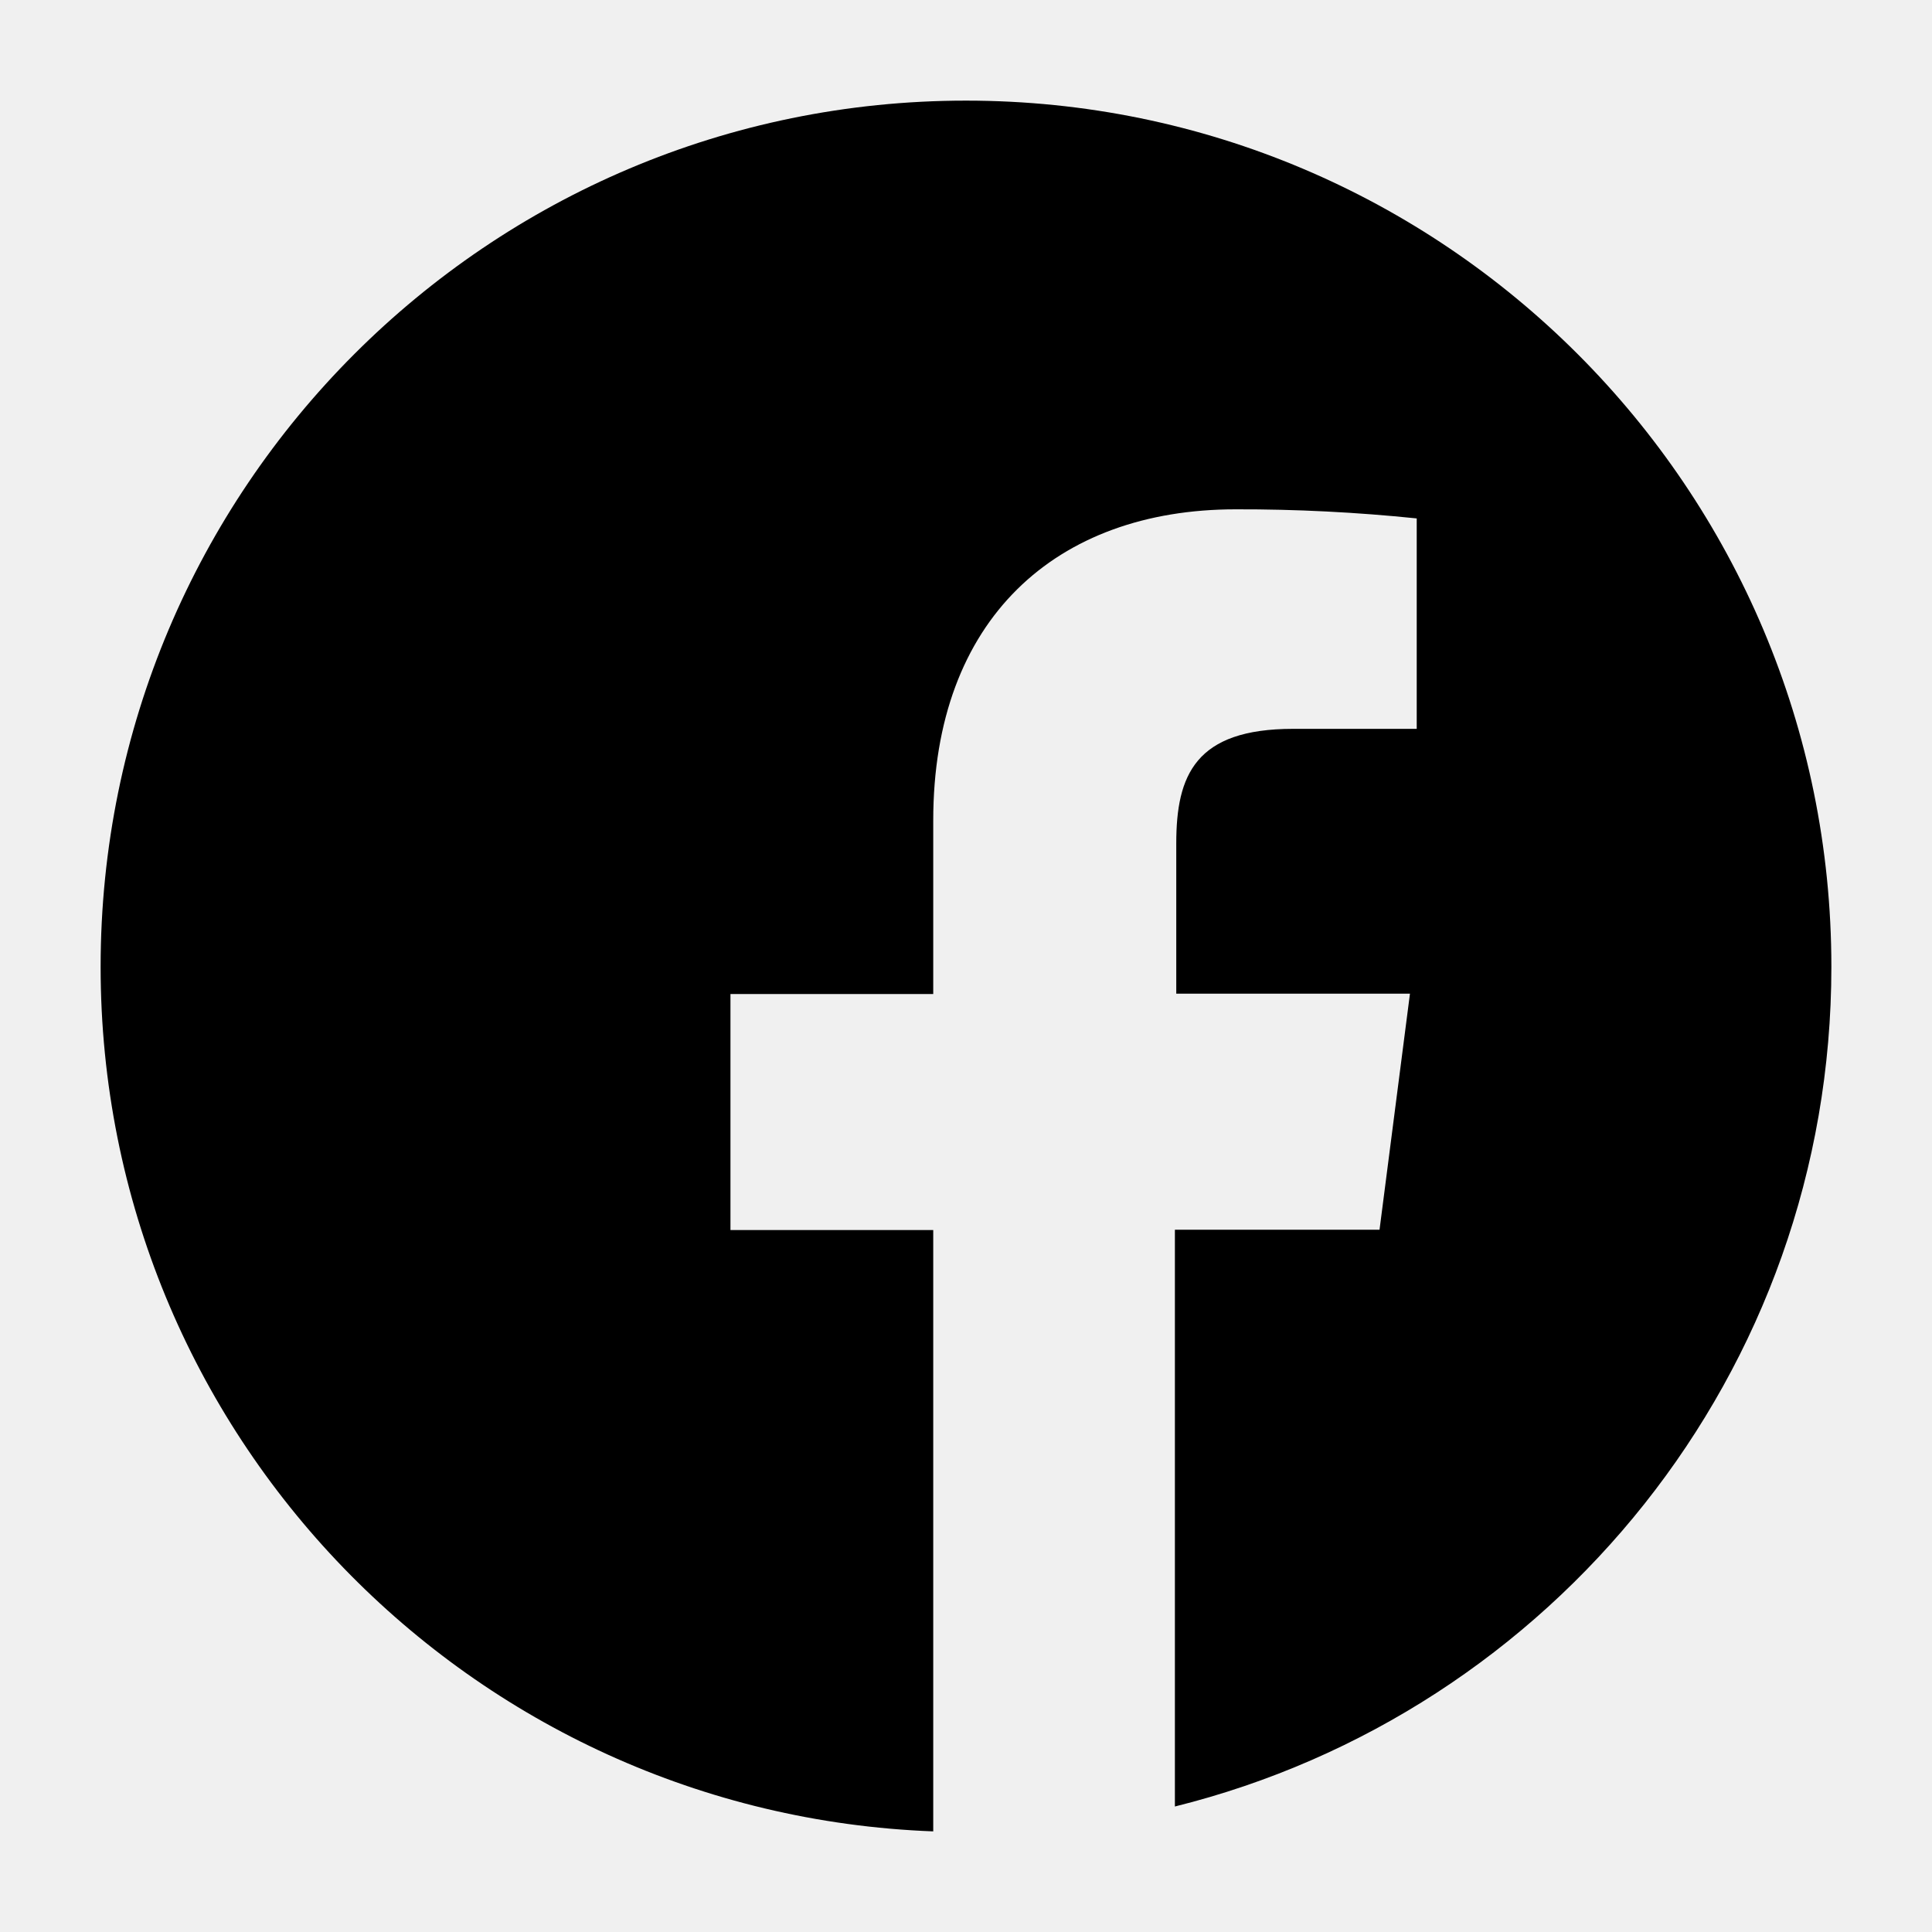
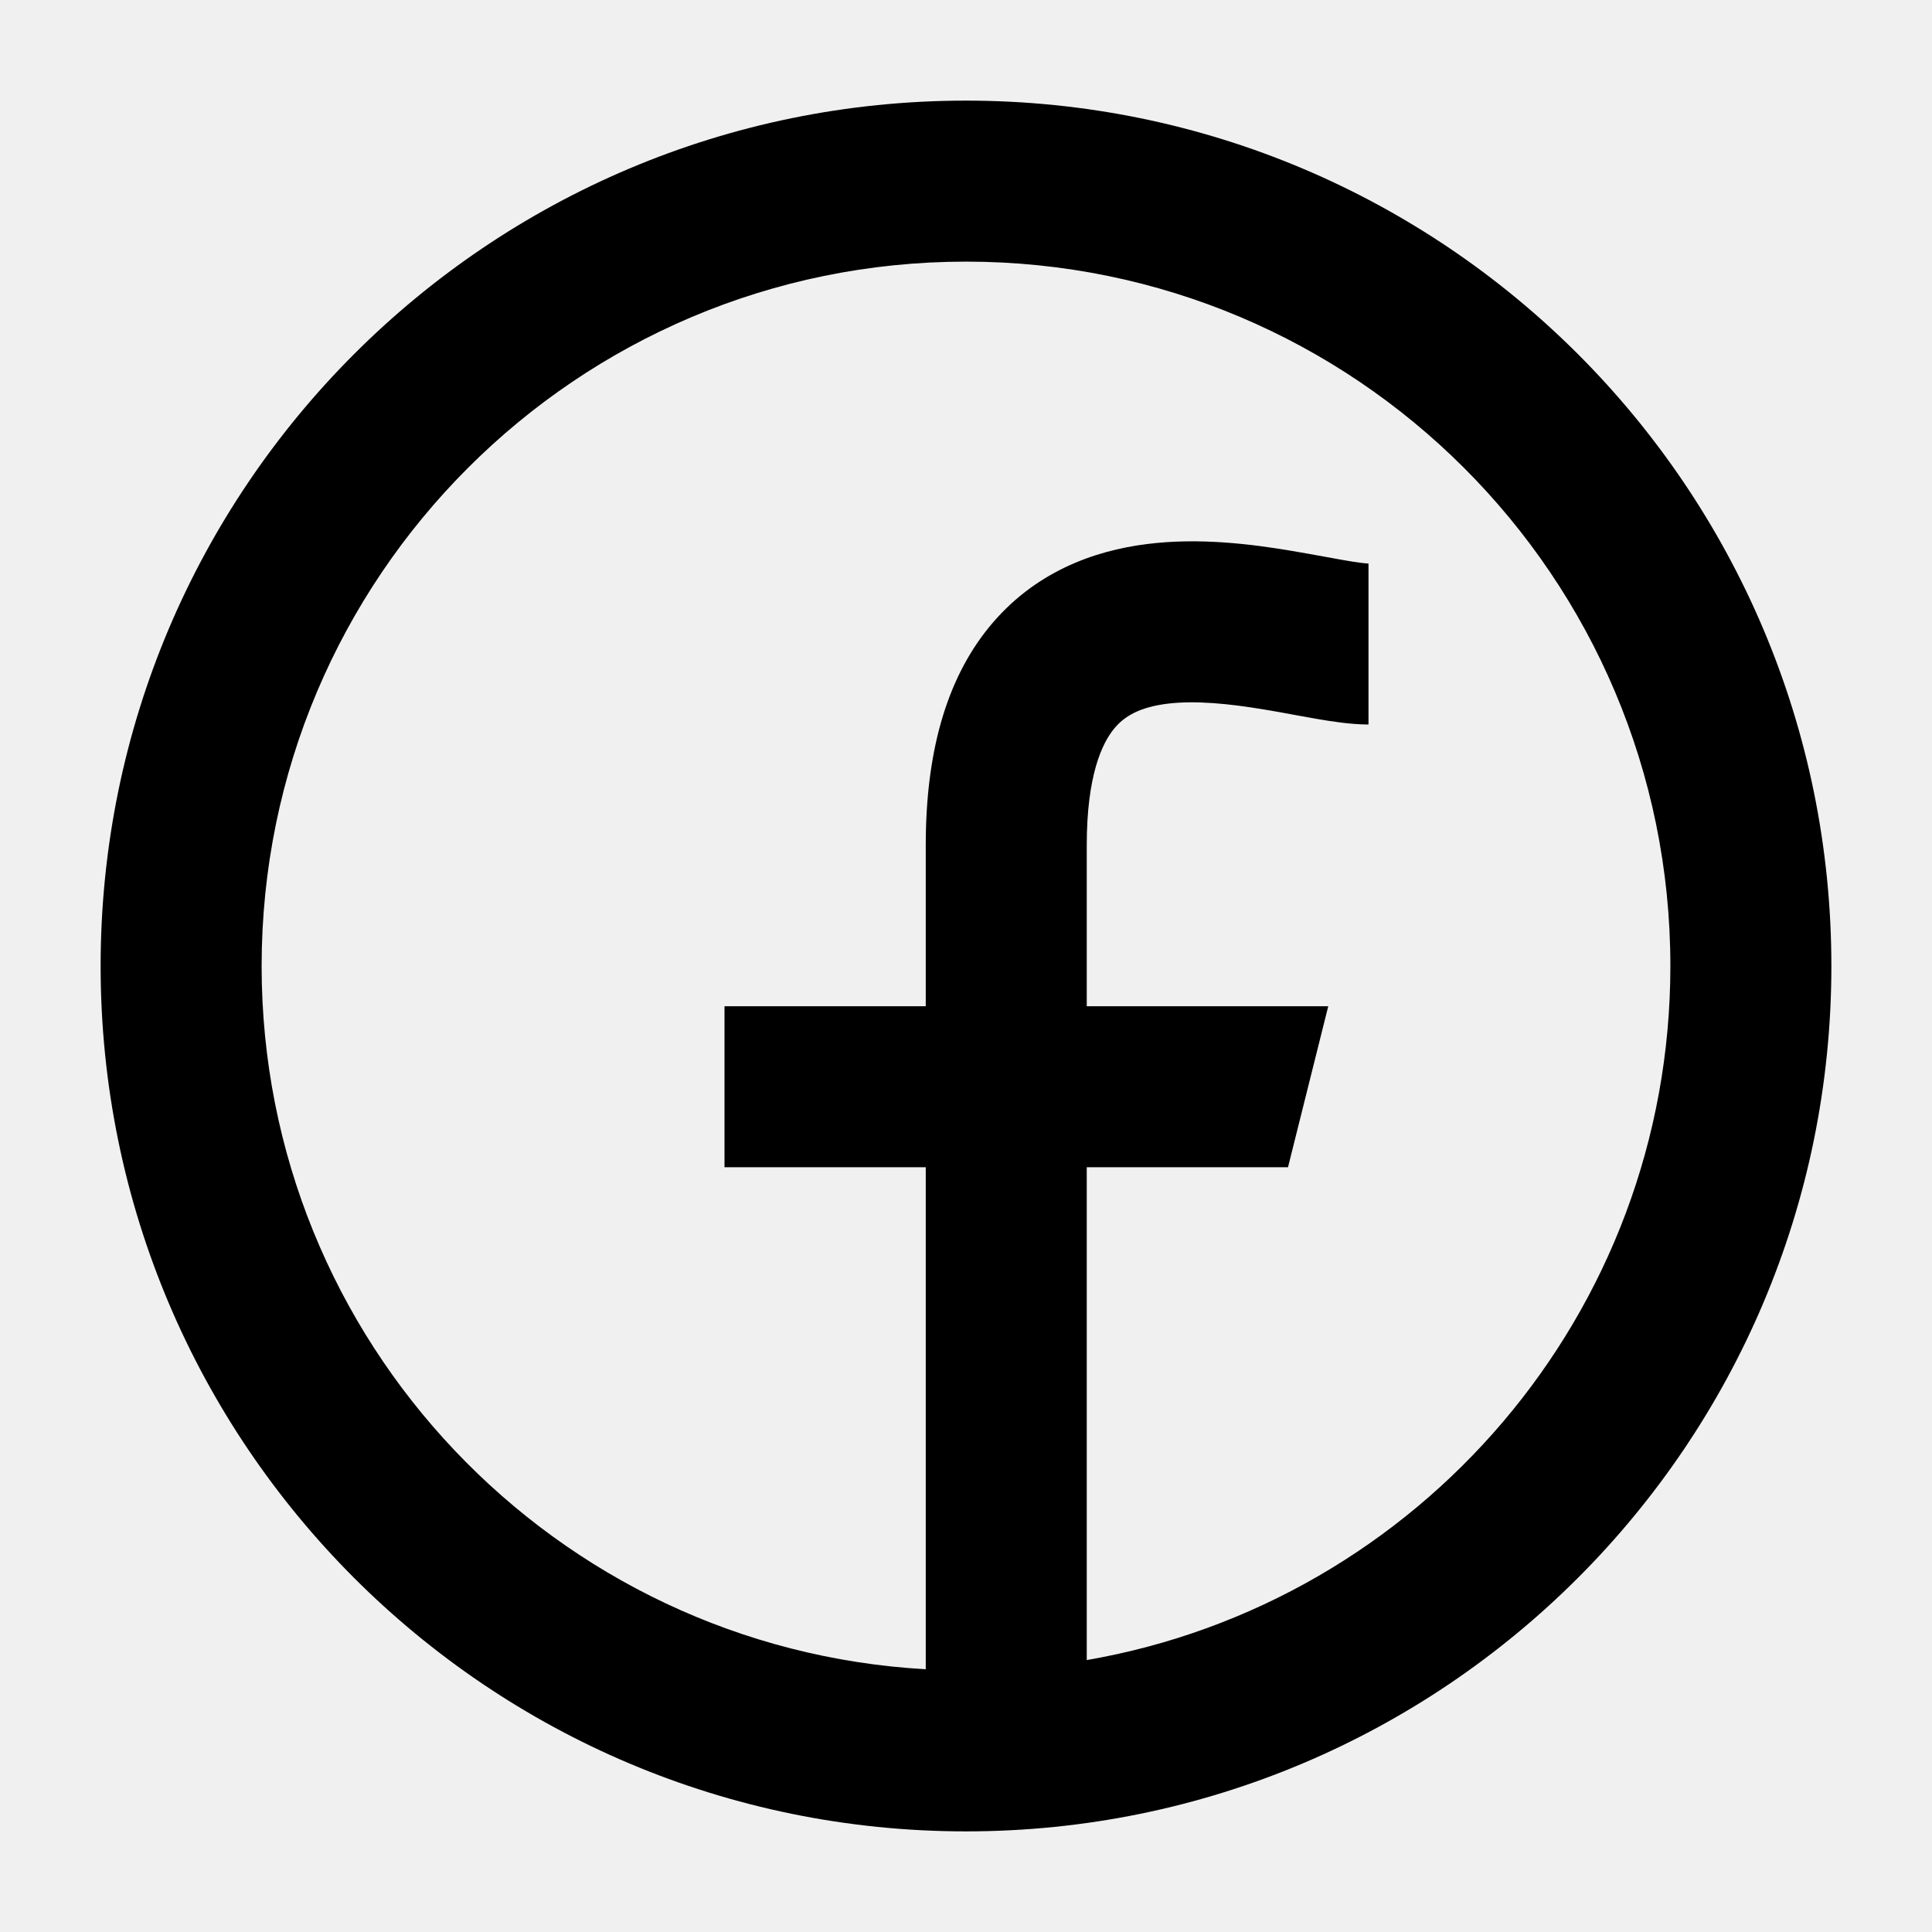
<svg xmlns="http://www.w3.org/2000/svg" width="24" height="24" viewBox="0 0 24 24" fill="none">
  <g clip-path="url(#clip0)">
-     <path d="M12 1.25C6.063 1.25 1.25 6.067 1.25 12.01C1.25 17.815 5.846 22.534 11.593 22.75V15.28H9.074V12.348H11.593V10.191C11.593 7.69 13.12 6.327 15.35 6.327C16.101 6.325 16.852 6.363 17.599 6.44V9.054H16.064C14.849 9.054 14.612 9.629 14.612 10.477V12.344H17.515L17.137 15.276H14.595V22.441C19.276 21.278 22.75 17.056 22.75 12.01C22.75 6.067 17.937 1.25 12 1.25Z" fill="black" />
+     <path fill-rule="evenodd" clip-rule="evenodd" d="M3.25 12C3.25 7.167 7.168 3.25 12 3.25C16.832 3.25 20.75 7.167 20.75 12C20.75 16.321 17.618 19.91 13.5 20.622V14.5H16L16.5 12.5L13.5 12.5V10.5C13.5 9.632 13.691 9.234 13.838 9.054C13.972 8.889 14.169 8.784 14.499 8.742C14.849 8.699 15.262 8.74 15.711 8.815C15.85 8.838 15.96 8.858 16.071 8.879C16.157 8.894 16.245 8.911 16.349 8.929C16.536 8.961 16.778 9 17 9L17 7C17 7 17 7 17 7H17C17 7 17 7 17 7L17 7L16.998 7L16.993 7C16.989 7 16.983 6.999 16.974 6.999C16.958 6.997 16.936 6.995 16.908 6.992C16.851 6.985 16.78 6.974 16.69 6.958C16.636 6.949 16.56 6.935 16.475 6.919L16.475 6.919L16.475 6.919L16.475 6.919C16.337 6.894 16.176 6.865 16.039 6.842C15.551 6.76 14.901 6.676 14.251 6.758C13.581 6.841 12.841 7.111 12.287 7.79C11.746 8.454 11.5 9.368 11.5 10.5V12.5L9 12.5V14.5L11.5 14.5V20.736C6.9 20.477 3.25 16.665 3.25 12ZM12 1.25C6.063 1.25 1.25 6.063 1.25 12C1.25 17.937 6.063 22.75 12 22.75C17.937 22.75 22.75 17.937 22.75 12C22.75 6.063 17.937 1.25 12 1.25Z" fill="black" />
  </g>
  <defs>
    <clipPath id="clip0">
      <rect width="24" height="24" fill="white" />
    </clipPath>
  </defs>
</svg>
